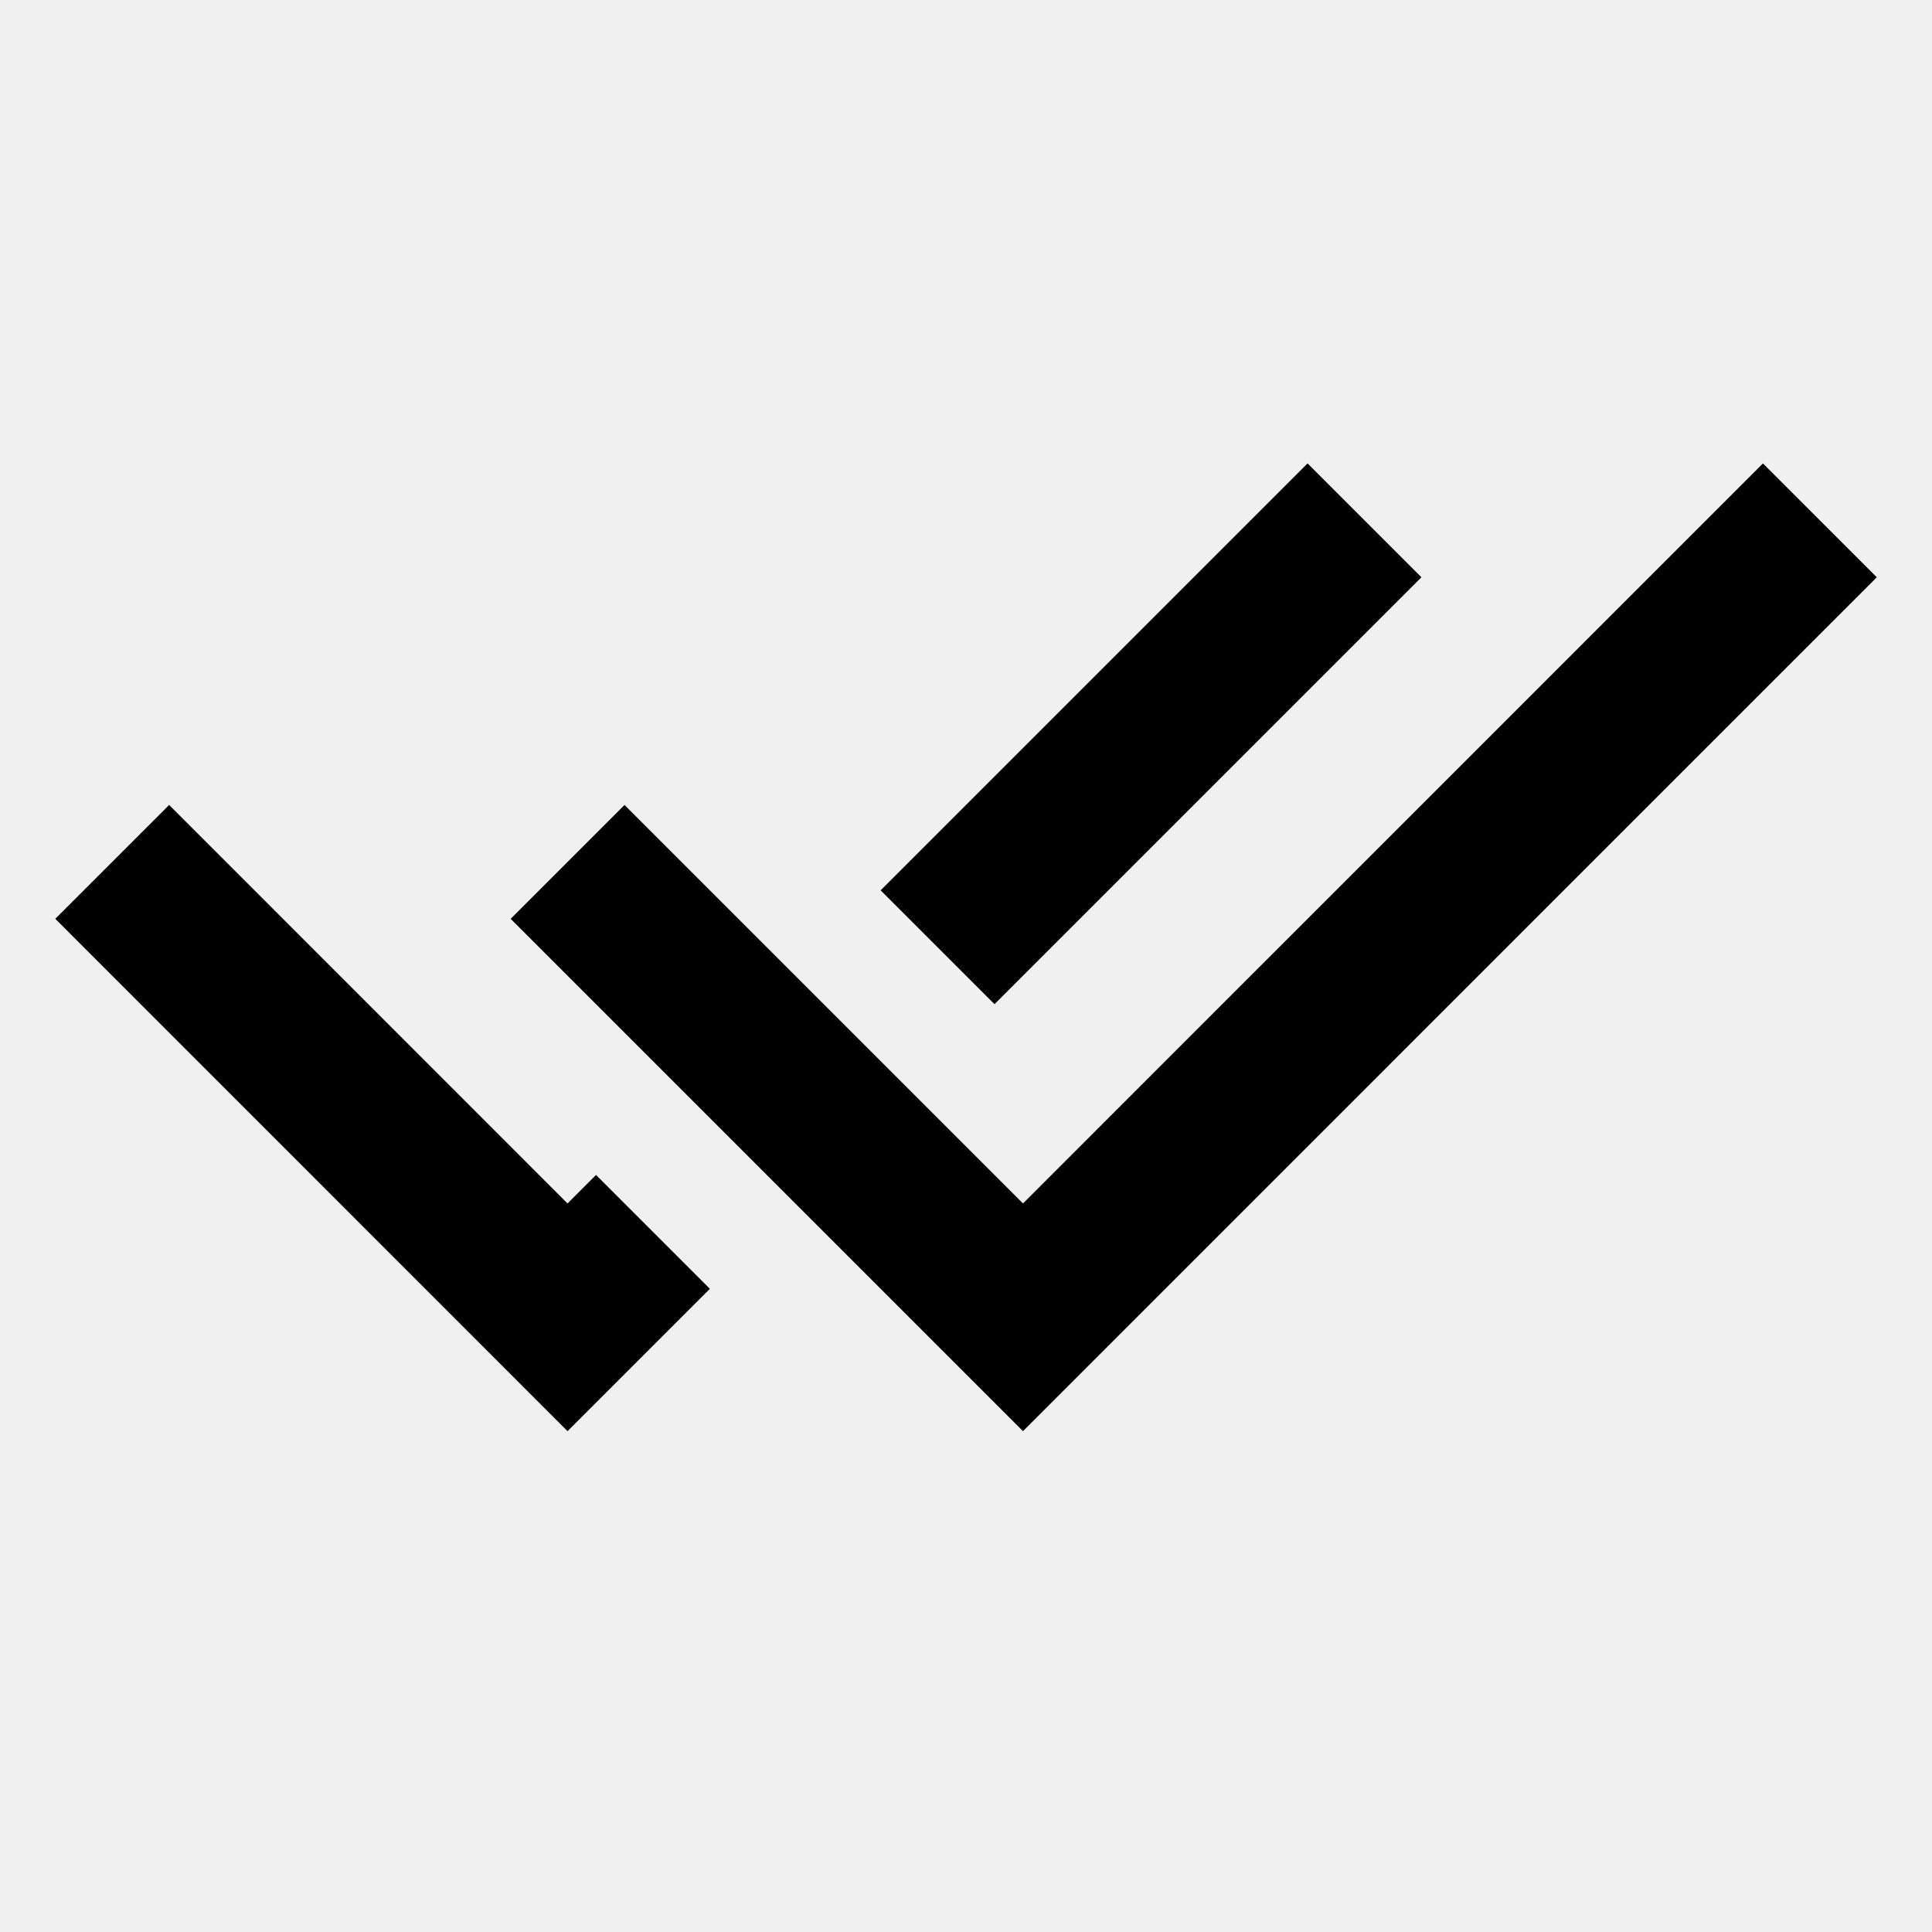
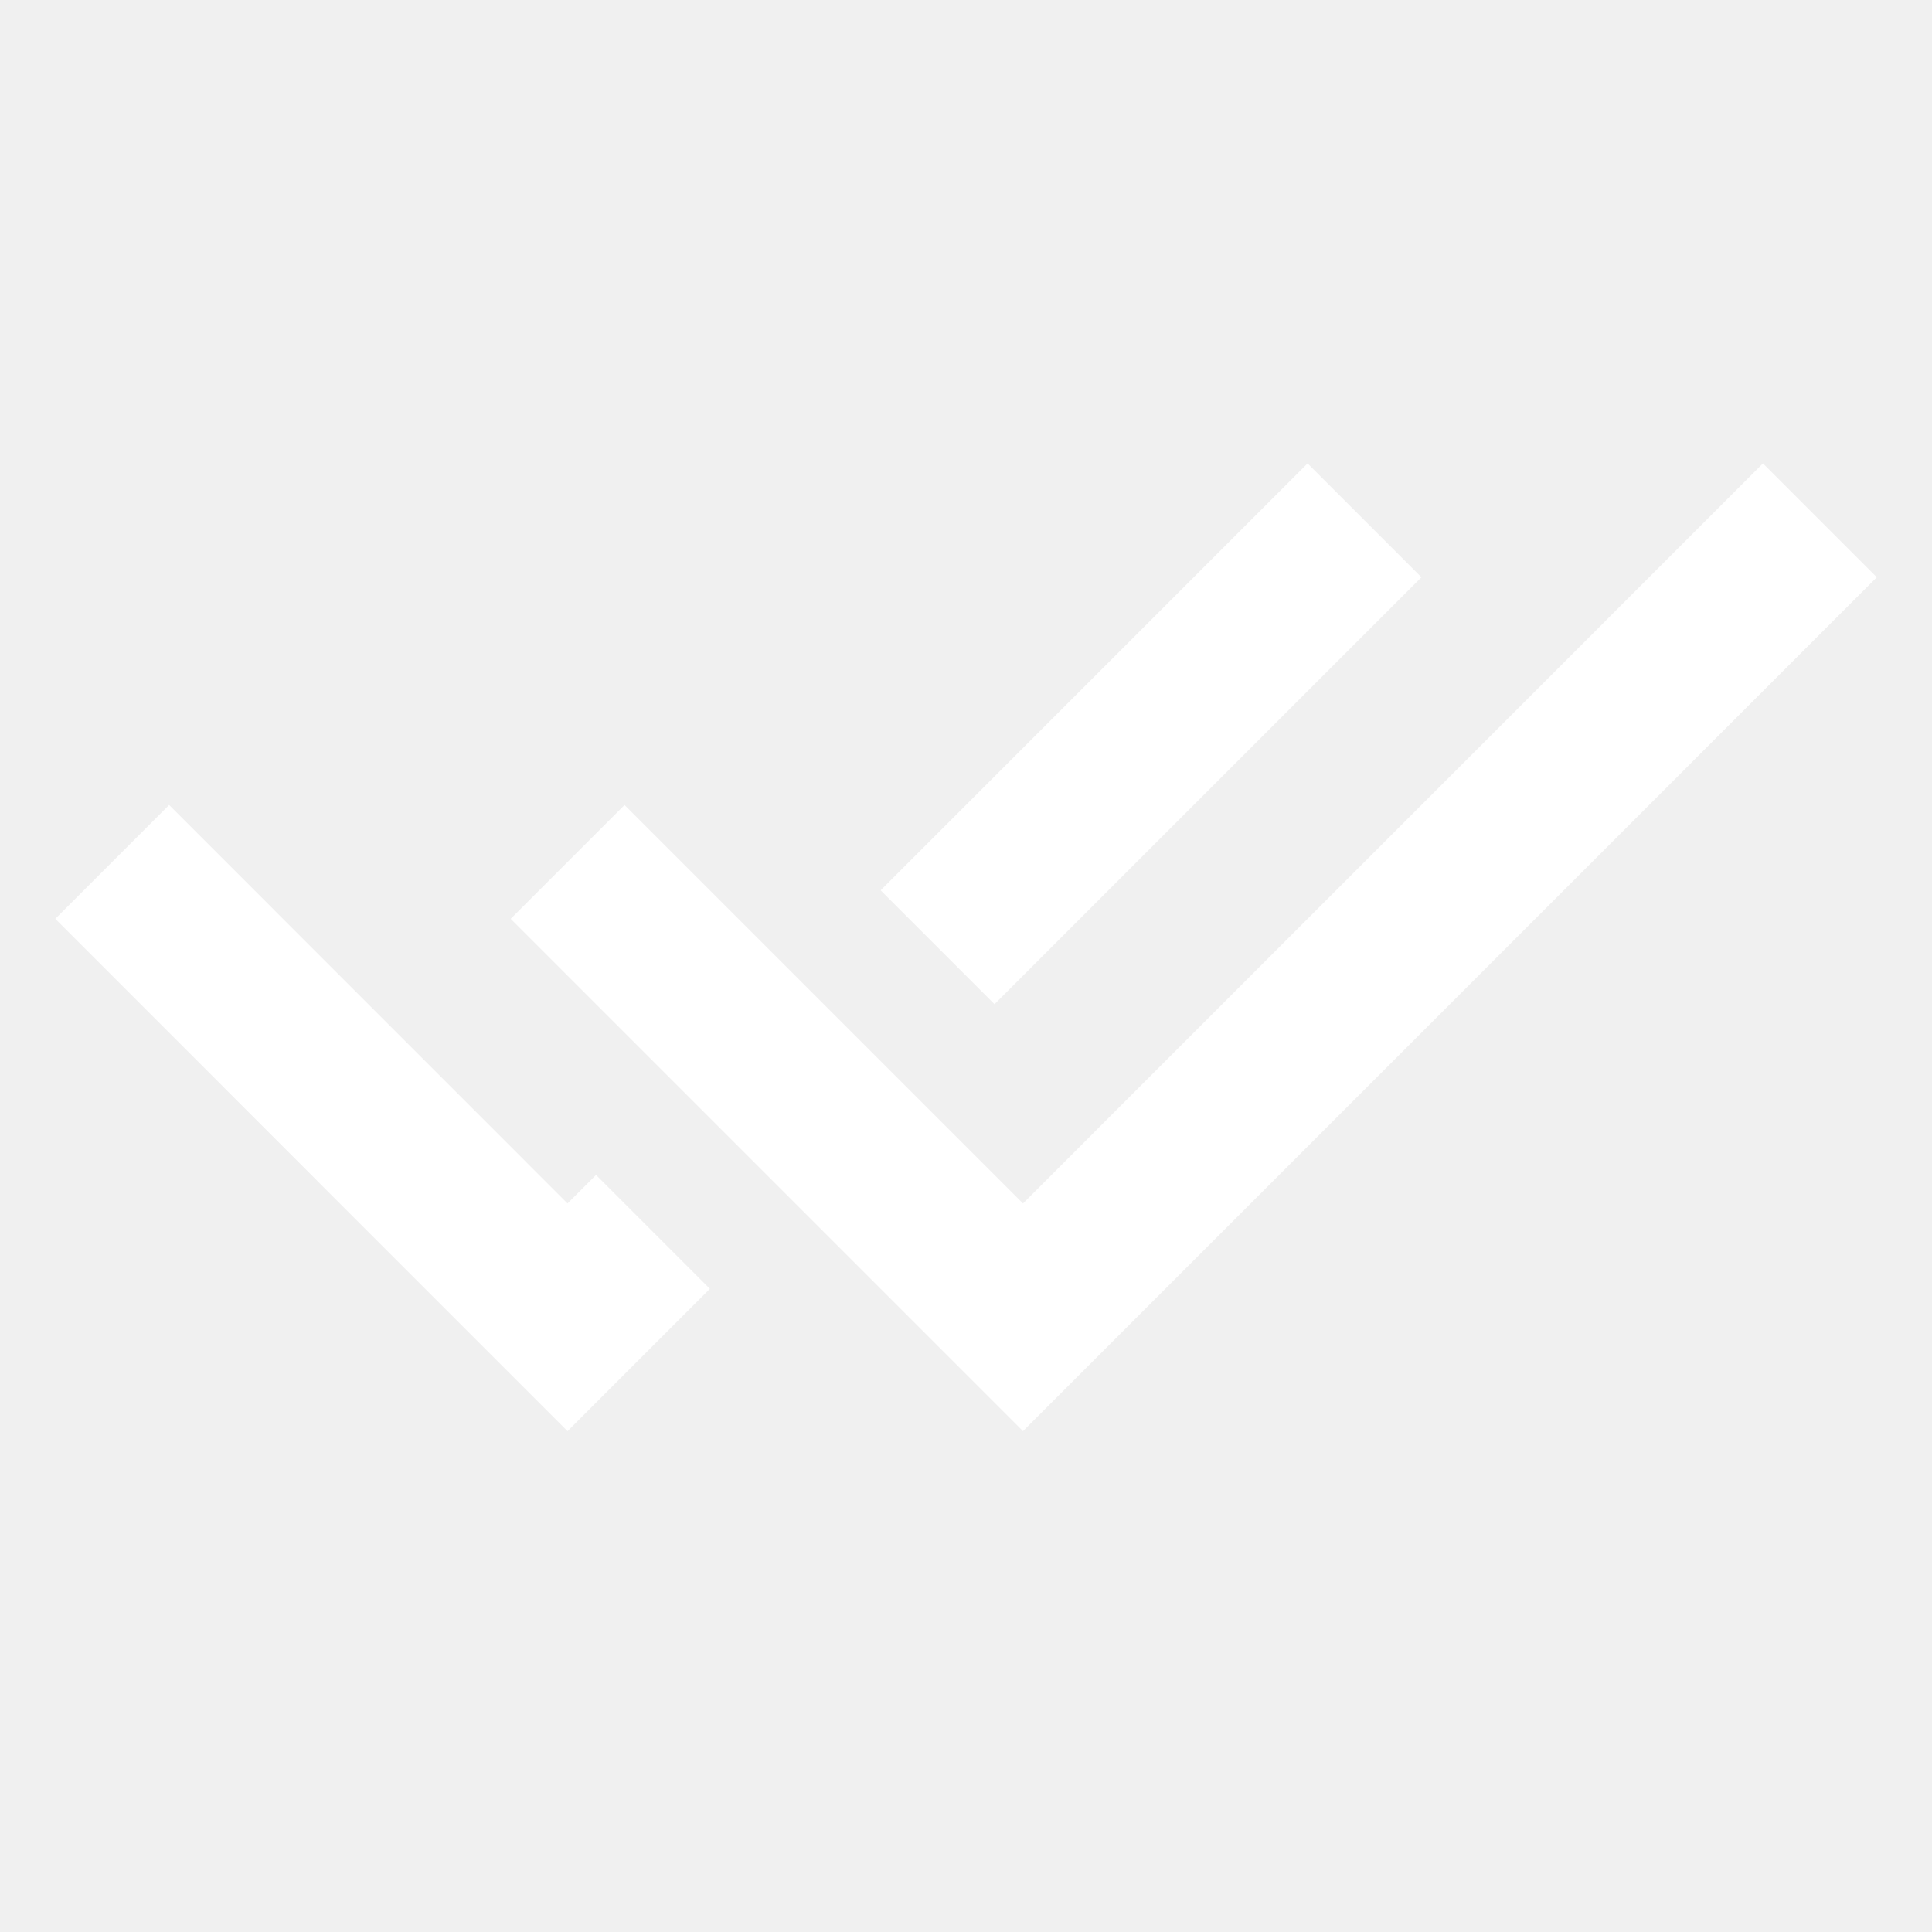
<svg xmlns="http://www.w3.org/2000/svg" width="24" height="24" viewBox="0 0 24 24" fill="none">
  <g id="check-double">
-     <path id="stroke1" d="M2.101 11.414L7.05 16.364L7.404 16.01M16.243 7.171L12.354 11.06M21.9 7.171L12.708 16.364L7.758 11.414" stroke="black" stroke-width="2" stroke-linecap="square" />
+     <path id="stroke1" d="M2.101 11.414L7.05 16.364L7.404 16.01M16.243 7.171L12.354 11.06M21.9 7.171L12.708 16.364L7.758 11.414" stroke="#FFFFFF" stroke-width="2" stroke-linecap="square" />
  </g>
</svg>
